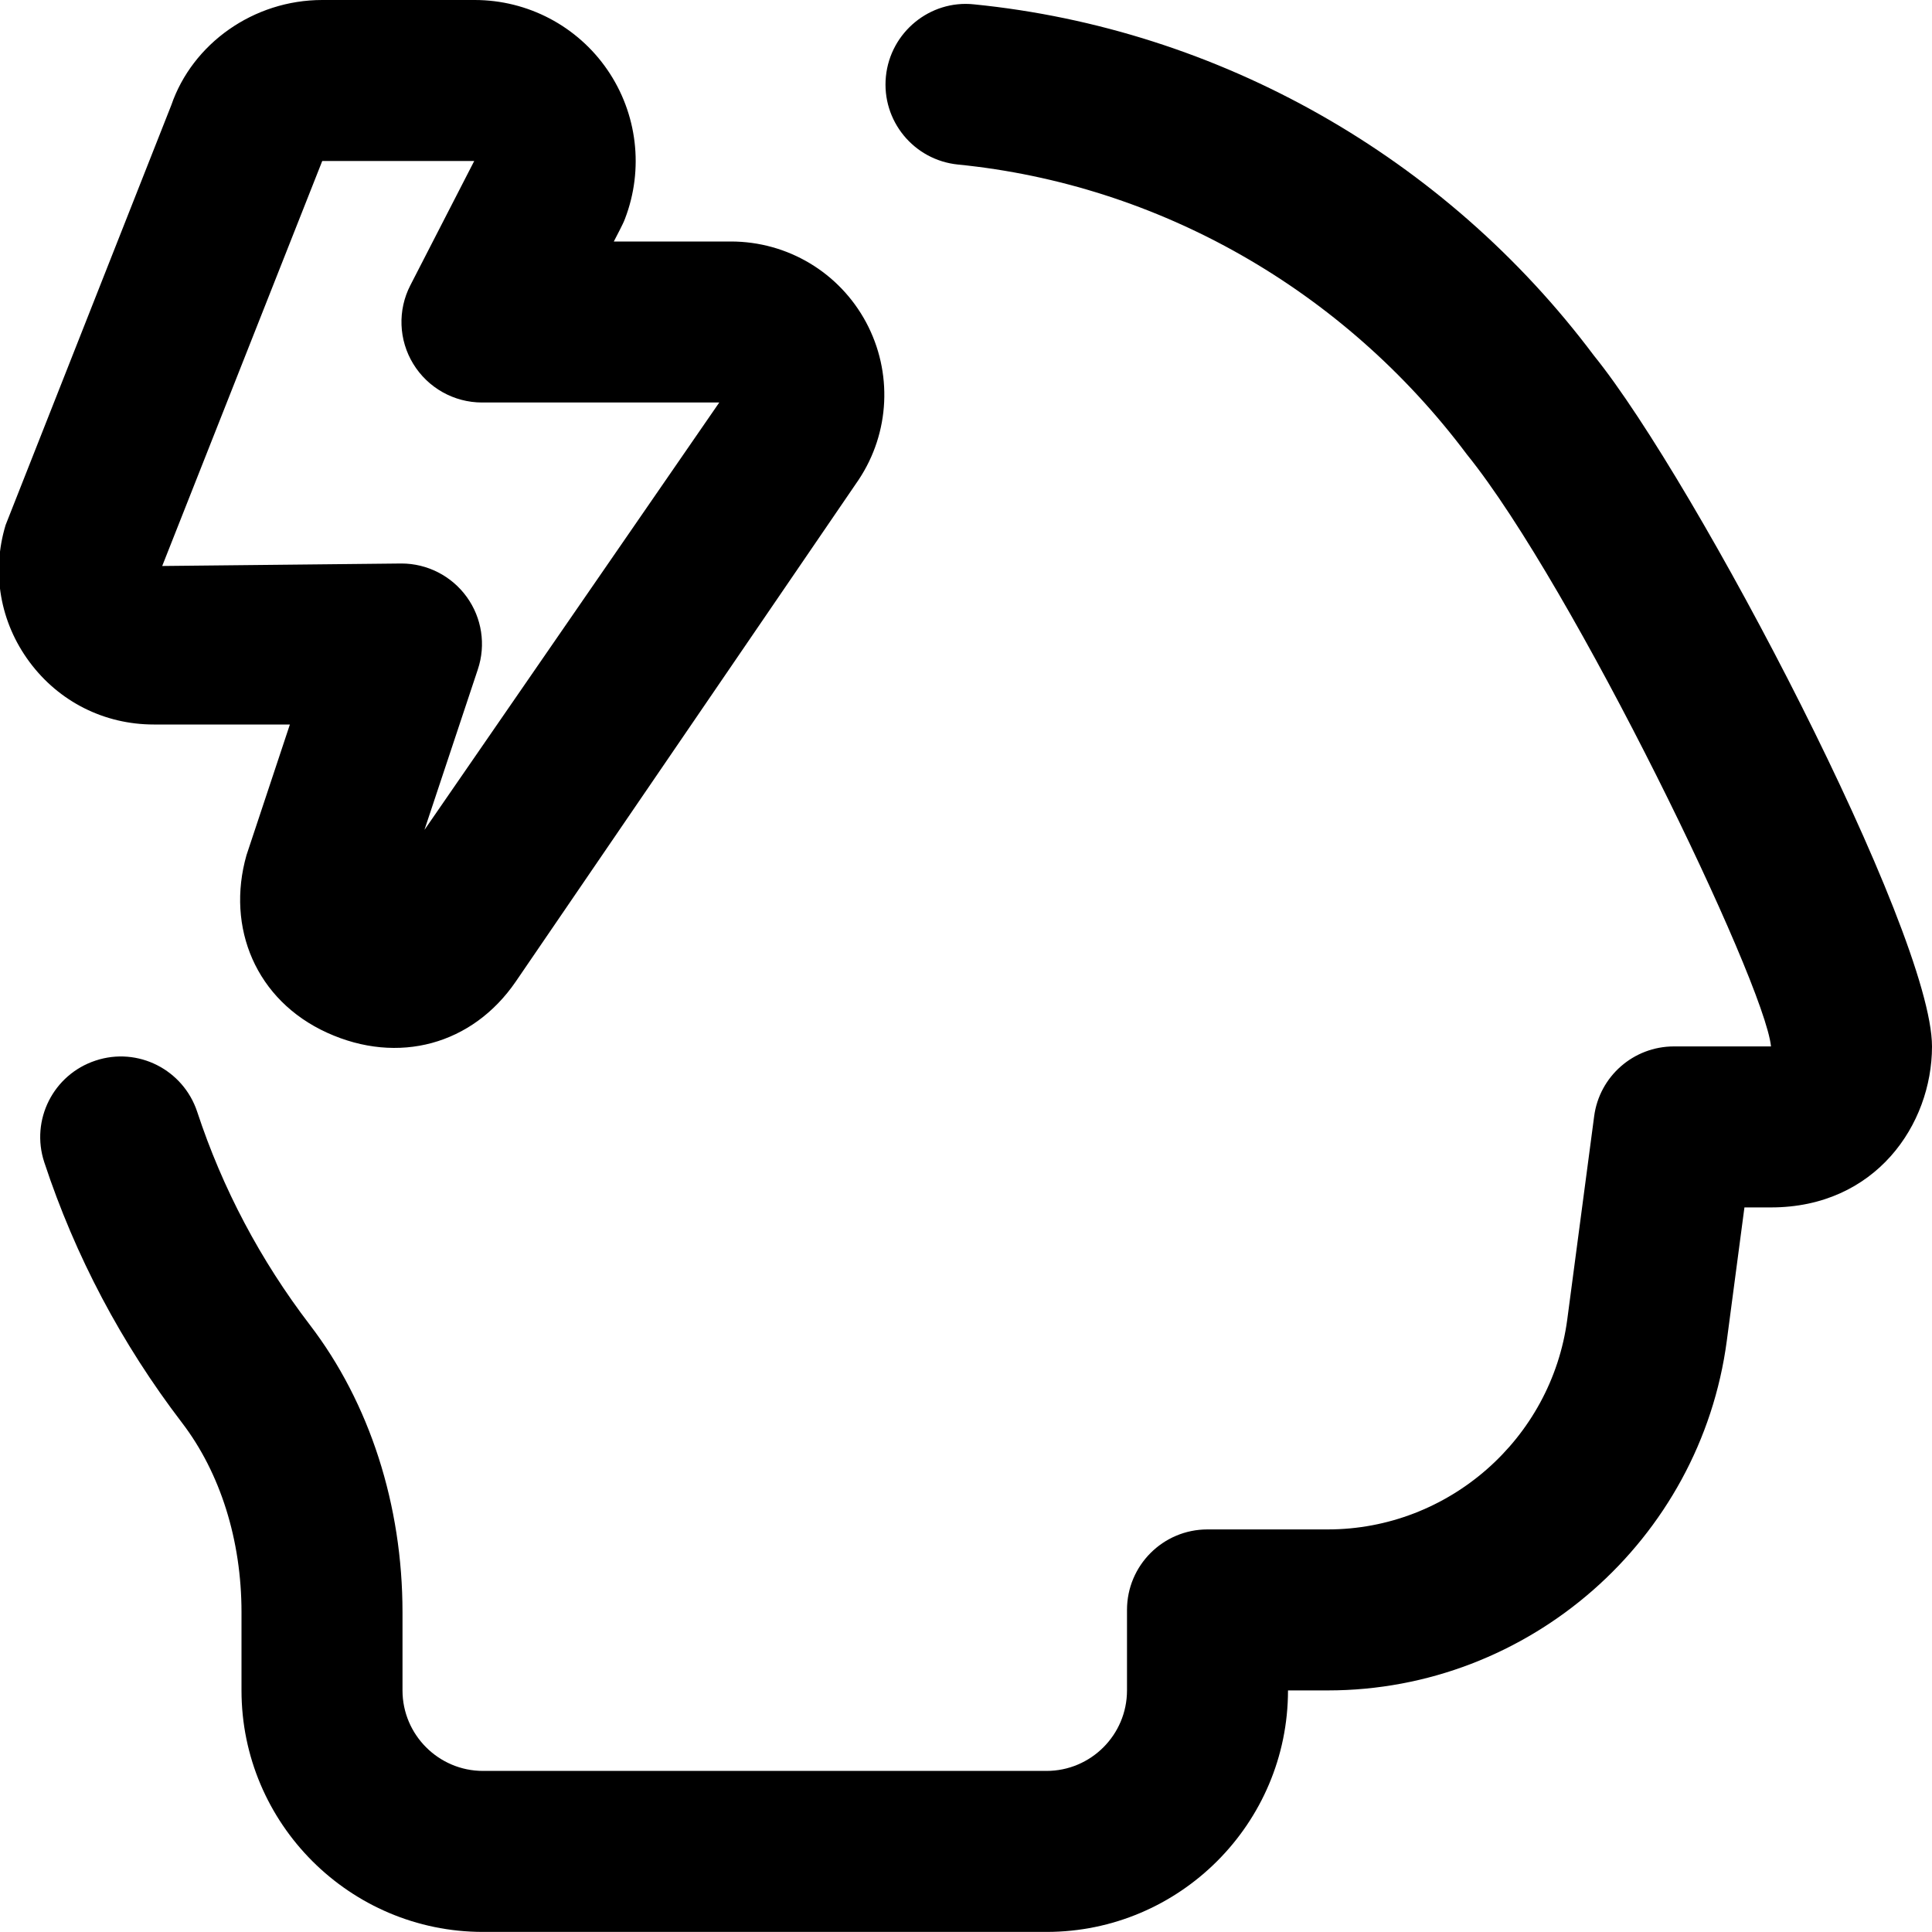
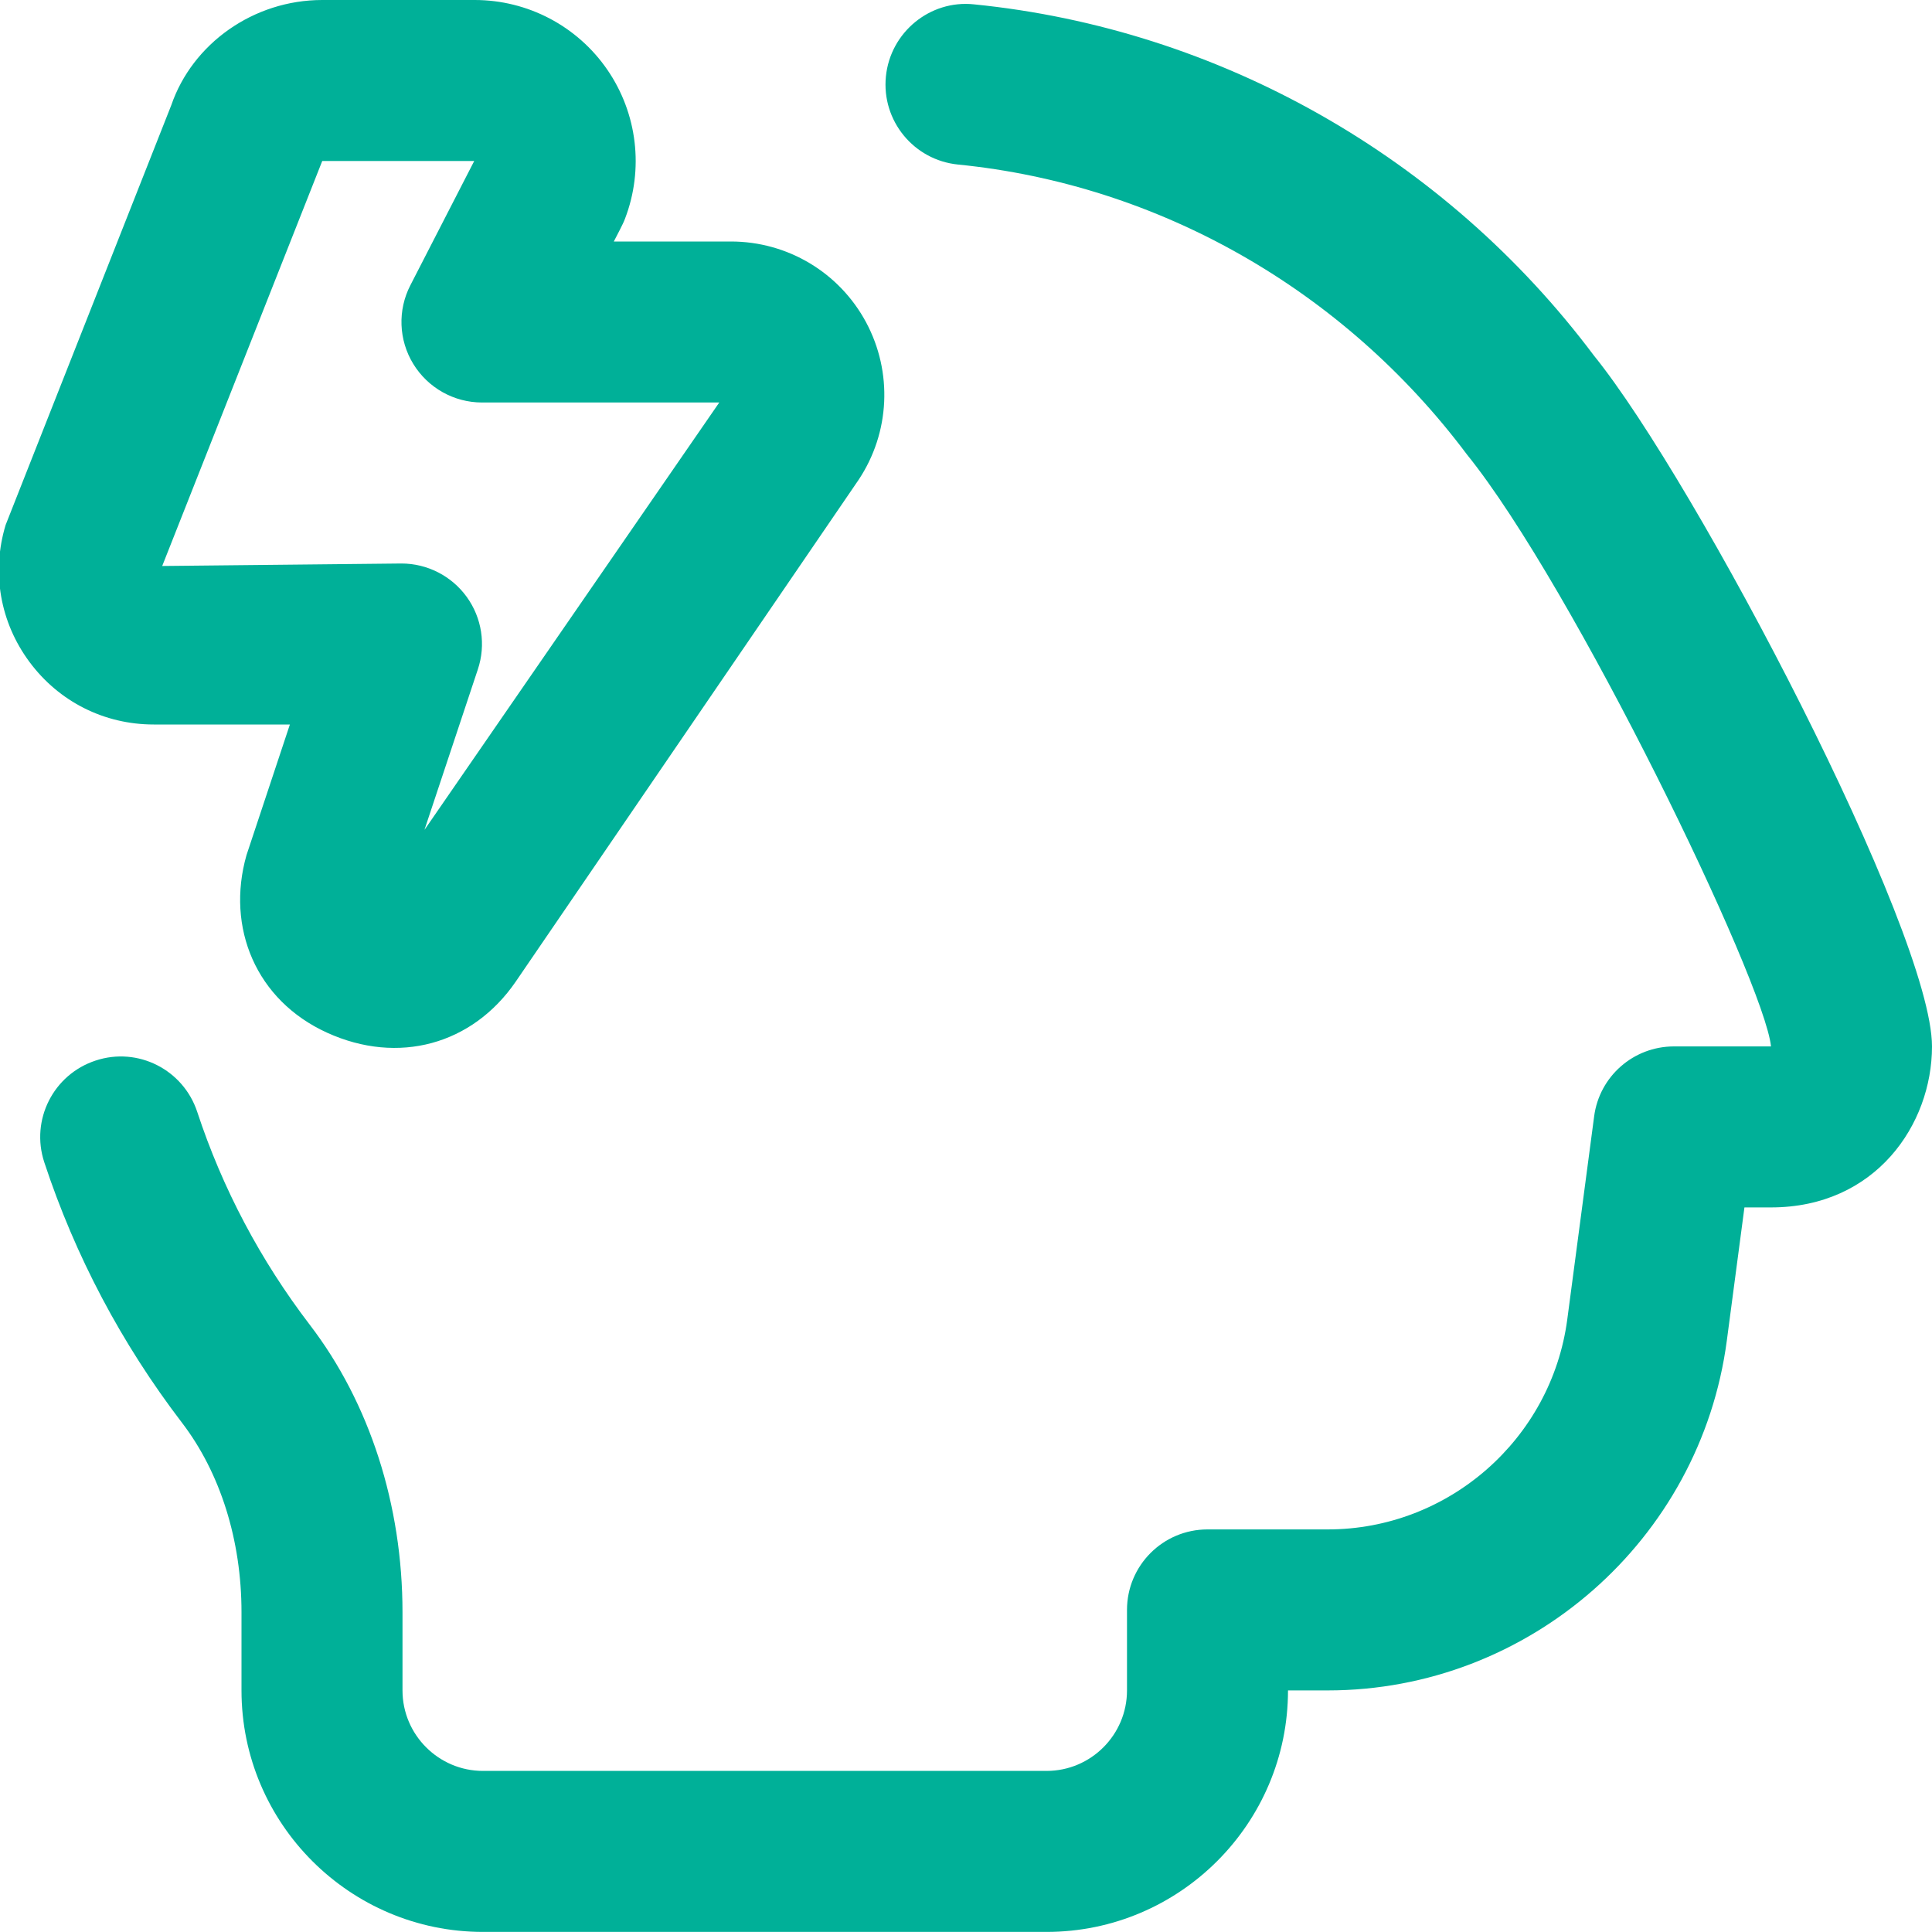
<svg xmlns="http://www.w3.org/2000/svg" id="Layer_1" viewBox="0 0 24 24" data-name="Layer 1">
-   <path d="m10.759 4.004c-.333-.62-.976-1.004-1.679-1.004h-1.455c.034-.069.113-.211.139-.283.236-.615.154-1.307-.219-1.85s-.989-.867-1.648-.867h-1.894c-.853 0-1.612.541-1.875 1.306l-2.058 5.215c-.178.588-.07 1.209.297 1.703.366.493.929.776 1.543.776h1.691l-.539 1.623c-.256.9.118 1.804 1.002 2.206s1.805.148 2.342-.634l4.261-6.236c.389-.586.424-1.335.092-1.955zm-5.485 6.301.662-1.99c.102-.305.05-.64-.138-.9s-.49-.415-.811-.415l-2.972.031 1.988-5.031h1.888l-.793 1.543c-.16.31-.146.681.036.978s.505.479.854.479h2.947l-3.66 5.306zm18.726 2.694c0 .97-.701 2-2 2h-.33l-.219 1.656c-.328 2.477-2.459 4.344-4.957 4.344h-.494c0 1.654-1.346 3-3 3h-7c-1.654 0-3-1.346-3-3v-.971c0-.896-.263-1.731-.739-2.354-.751-.982-1.327-2.071-1.711-3.236-.173-.525.112-1.09.637-1.263.526-.175 1.09.113 1.263.637.314.953.785 1.843 1.399 2.646.743.97 1.151 2.238 1.151 3.57v.971c0 .551.449 1 1 1h7c.552 0 1-.449 1-1v-1c0-.552.447-1 1-1h1.494c1.499 0 2.777-1.121 2.975-2.607l.334-2.524c.065-.497.489-.869.991-.869h1.206c-.082-.807-2.458-5.721-3.777-7.353-1.537-2.052-3.833-3.354-6.322-3.602-.55-.055-.951-.545-.896-1.094.055-.55.549-.954 1.094-.896 3.044.304 5.852 1.895 7.702 4.364 1.268 1.567 4.199 7.162 4.199 8.582z" />
+   <path fill="#00B098" d="m10.759 4.004c-.333-.62-.976-1.004-1.679-1.004h-1.455c.034-.069.113-.211.139-.283.236-.615.154-1.307-.219-1.85s-.989-.867-1.648-.867h-1.894c-.853 0-1.612.541-1.875 1.306l-2.058 5.215c-.178.588-.07 1.209.297 1.703.366.493.929.776 1.543.776h1.691l-.539 1.623c-.256.9.118 1.804 1.002 2.206s1.805.148 2.342-.634l4.261-6.236c.389-.586.424-1.335.092-1.955zm-5.485 6.301.662-1.99c.102-.305.05-.64-.138-.9s-.49-.415-.811-.415l-2.972.031 1.988-5.031h1.888l-.793 1.543c-.16.31-.146.681.036.978s.505.479.854.479h2.947l-3.66 5.306zm18.726 2.694c0 .97-.701 2-2 2h-.33l-.219 1.656c-.328 2.477-2.459 4.344-4.957 4.344h-.494c0 1.654-1.346 3-3 3h-7c-1.654 0-3-1.346-3-3v-.971c0-.896-.263-1.731-.739-2.354-.751-.982-1.327-2.071-1.711-3.236-.173-.525.112-1.09.637-1.263.526-.175 1.09.113 1.263.637.314.953.785 1.843 1.399 2.646.743.97 1.151 2.238 1.151 3.57v.971c0 .551.449 1 1 1h7c.552 0 1-.449 1-1v-1c0-.552.447-1 1-1h1.494c1.499 0 2.777-1.121 2.975-2.607l.334-2.524c.065-.497.489-.869.991-.869h1.206c-.082-.807-2.458-5.721-3.777-7.353-1.537-2.052-3.833-3.354-6.322-3.602-.55-.055-.951-.545-.896-1.094.055-.55.549-.954 1.094-.896 3.044.304 5.852 1.895 7.702 4.364 1.268 1.567 4.199 7.162 4.199 8.582z" />
</svg>
